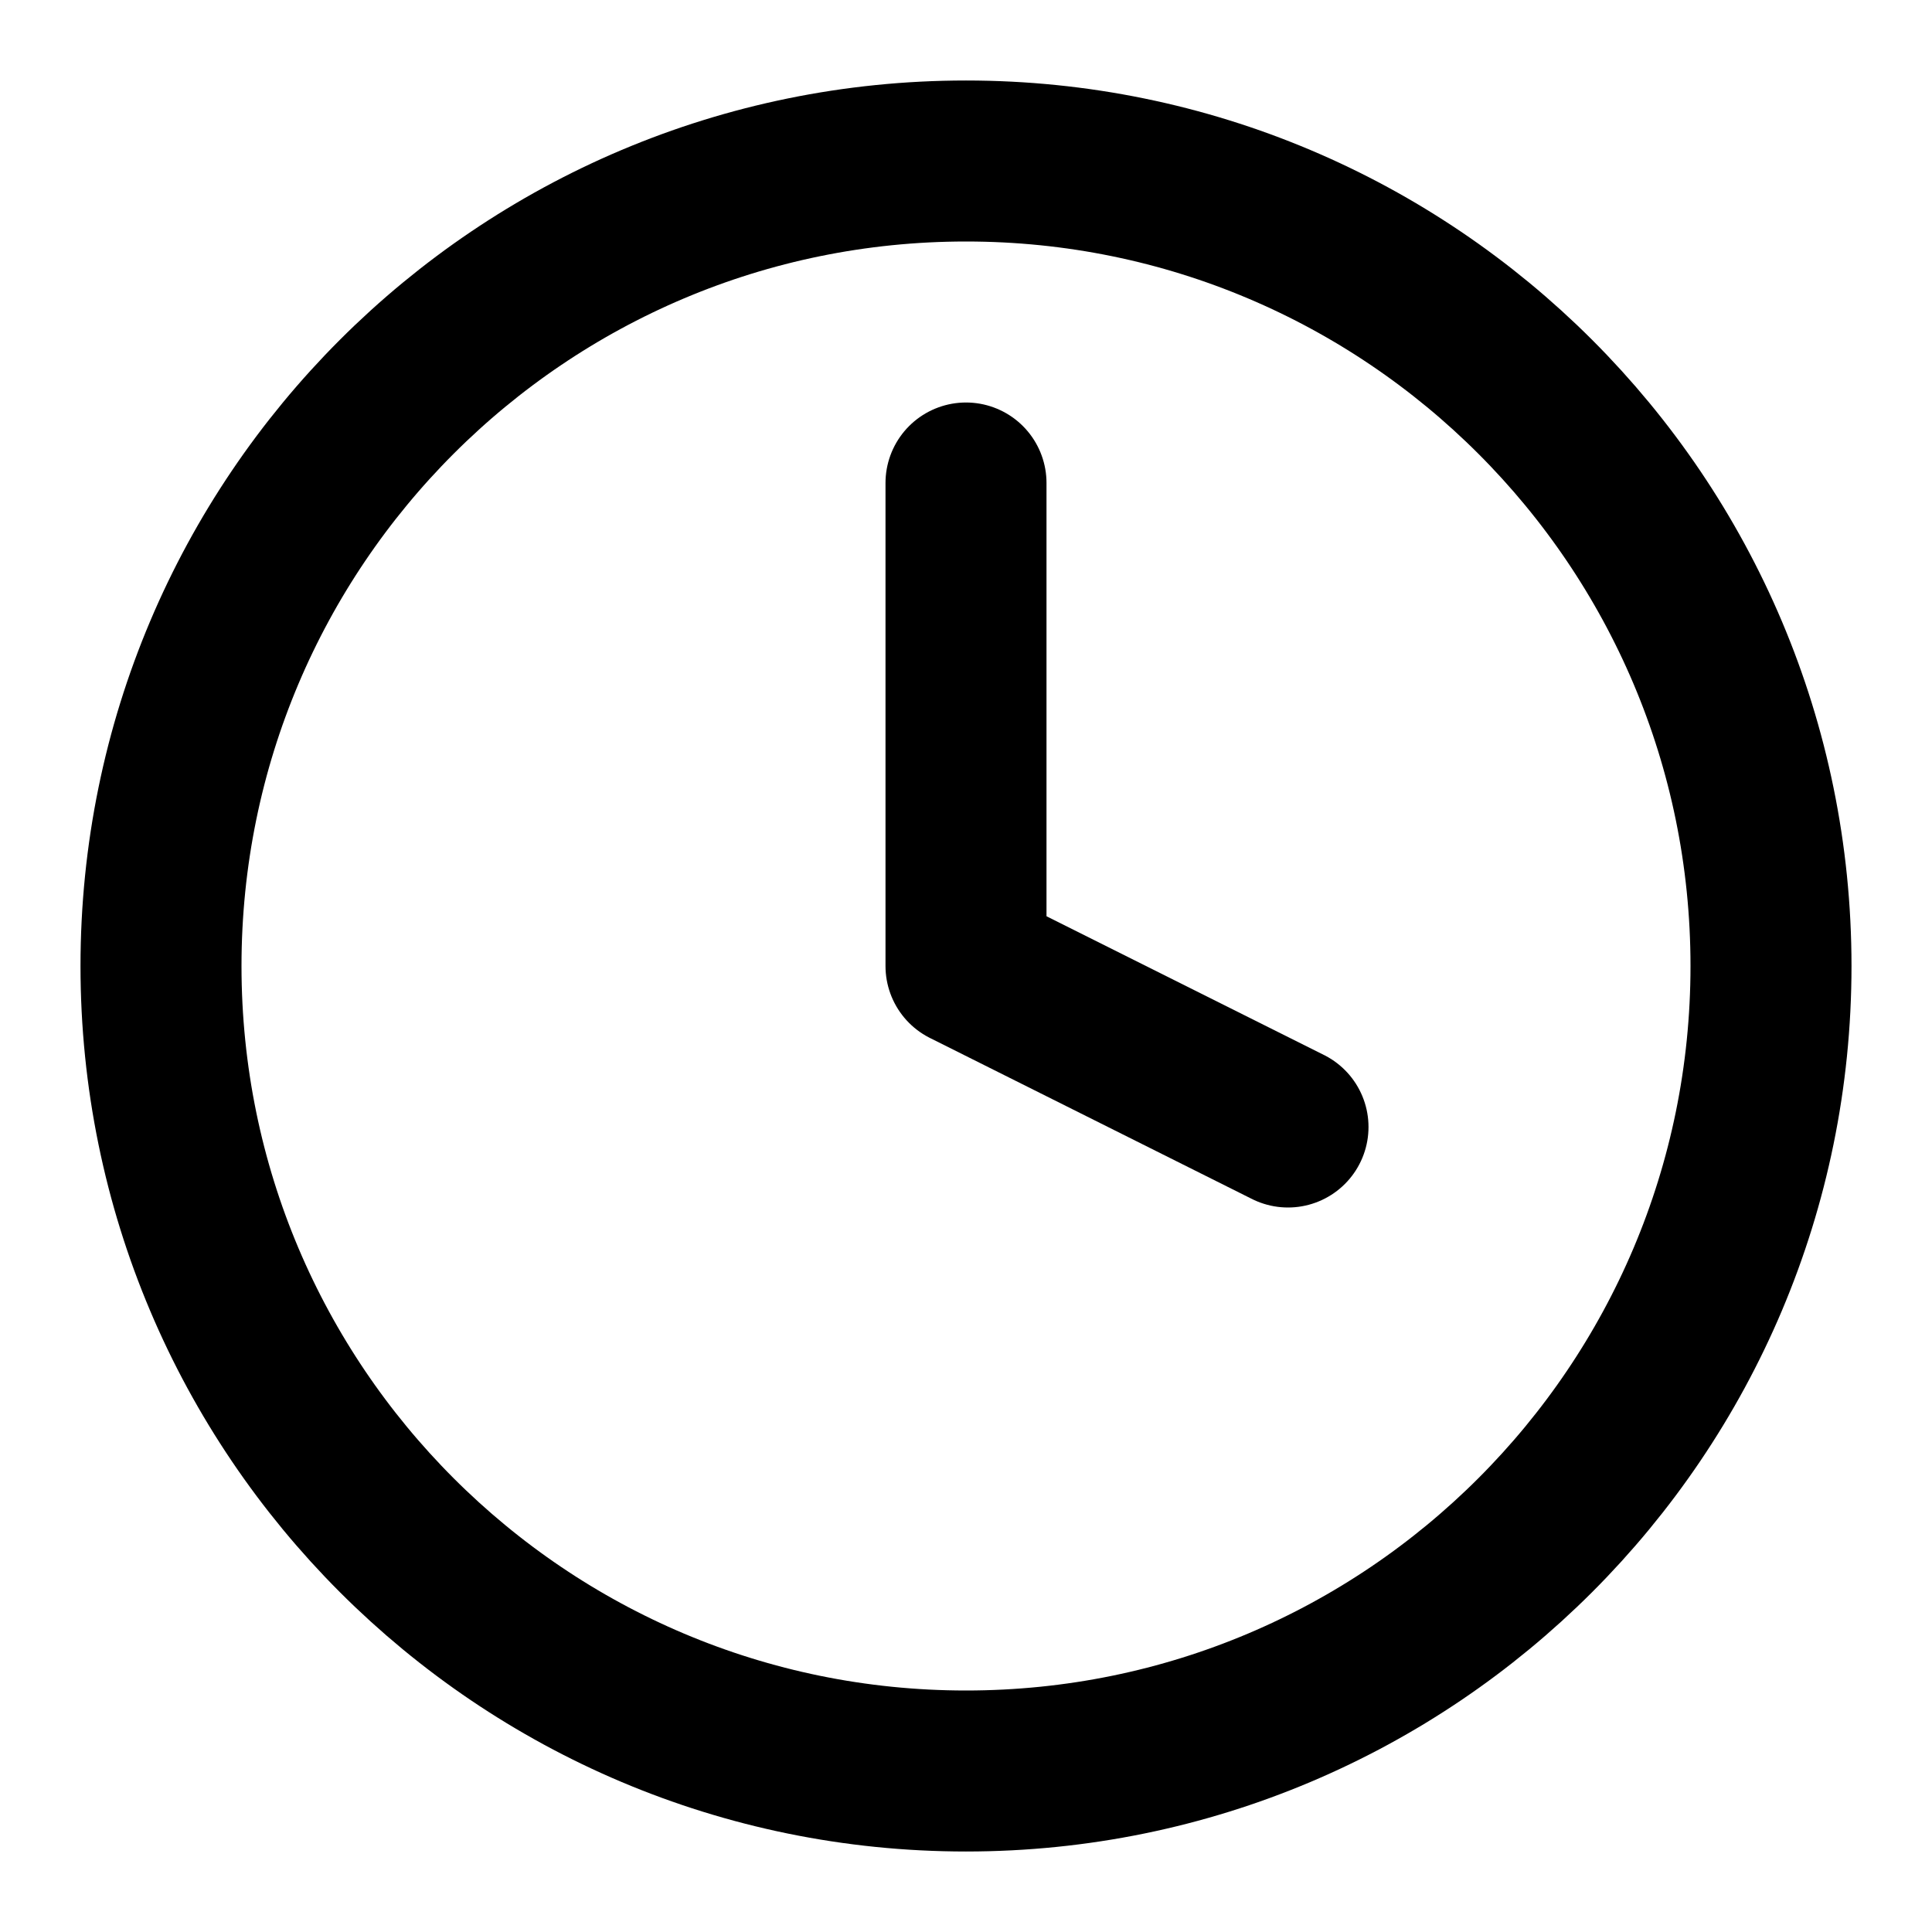
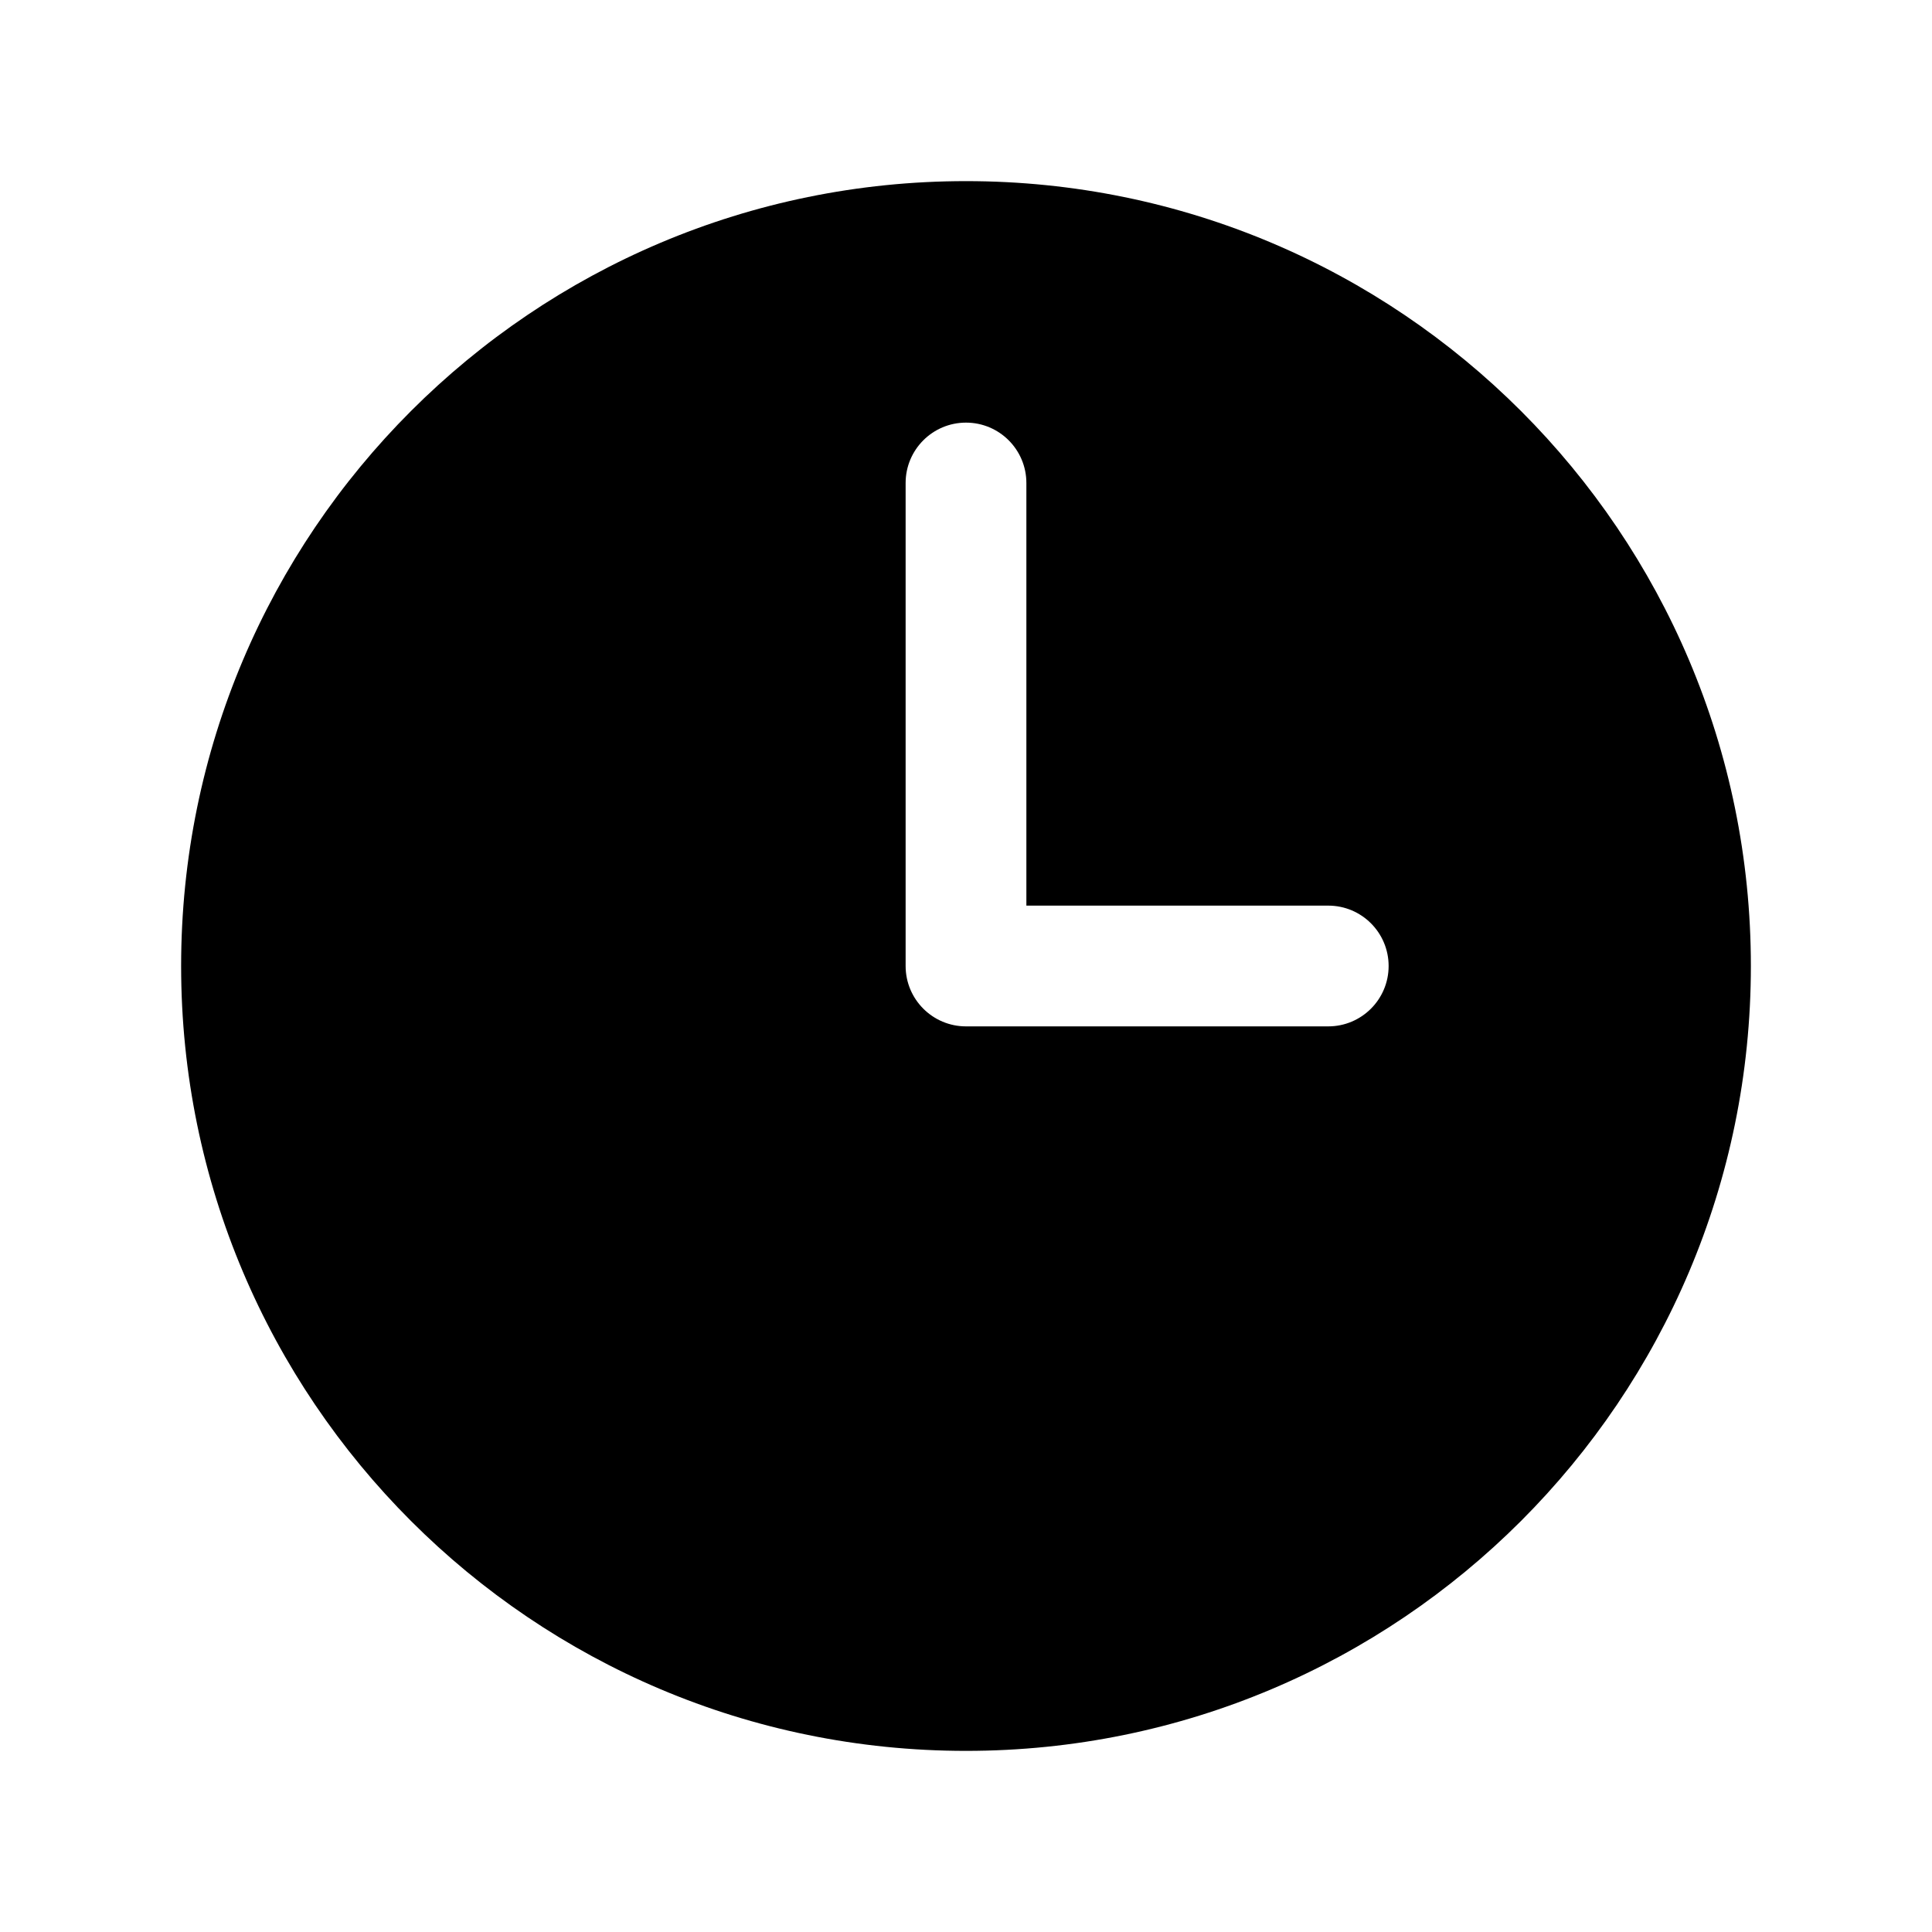
- <svg xmlns="http://www.w3.org/2000/svg" width="24" height="24" viewBox="0 0 24 24" fill="none" stroke="currentColor" stroke-width="2" stroke-linecap="round" stroke-linejoin="round">
-   <circle cx="12" cy="12" r="10" />
-   <polyline points="12 6 12 12 16 14" />
+ <svg xmlns="http://www.w3.org/2000/svg" viewBox="0 0 24 24" fill="currentColor" aria-hidden="true" data-slot="icon">
+   <path fill-rule="evenodd" d="M12 2.25c-5.385 0-9.75 4.365-9.75 9.75s4.365 9.75 9.75 9.75 9.75-4.365 9.75-9.75S17.385 2.25 12 2.25ZM12.75 6a.75.75 0 0 0-1.5 0v6c0 .414.336.75.75.75h4.5a.75.75 0 0 0 0-1.5h-3.75V6Z" clip-rule="evenodd" />
</svg>
